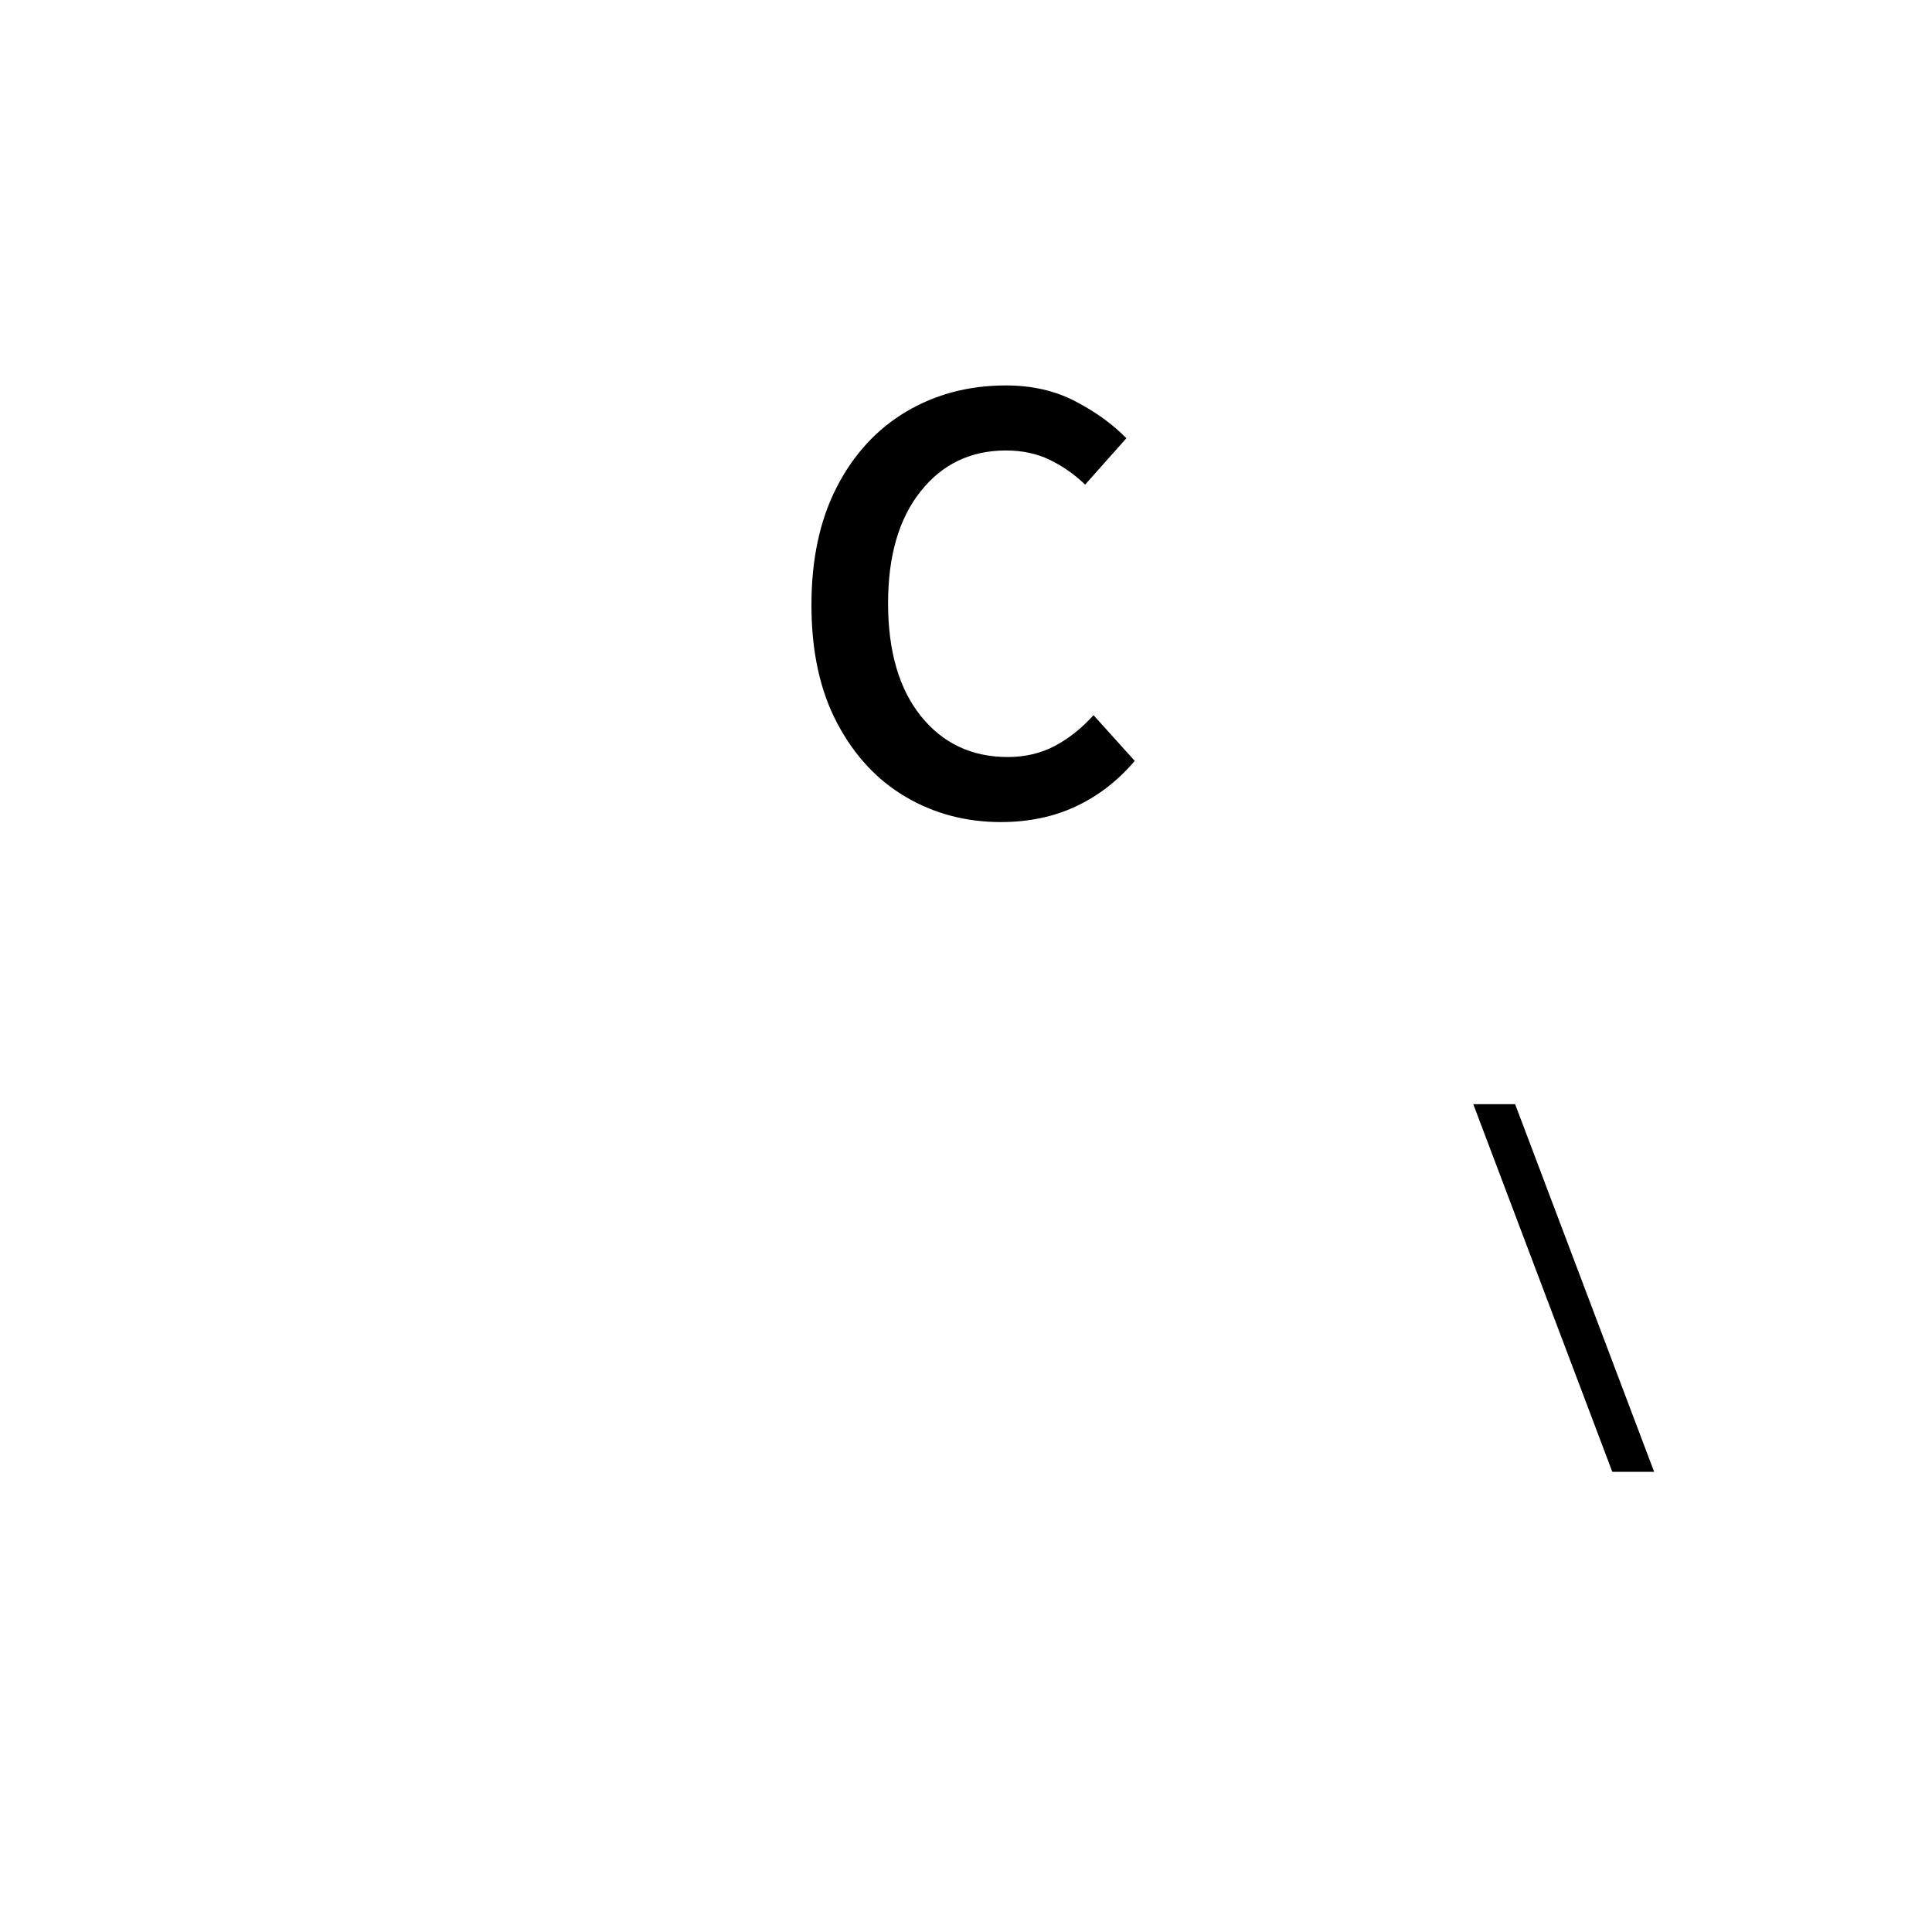
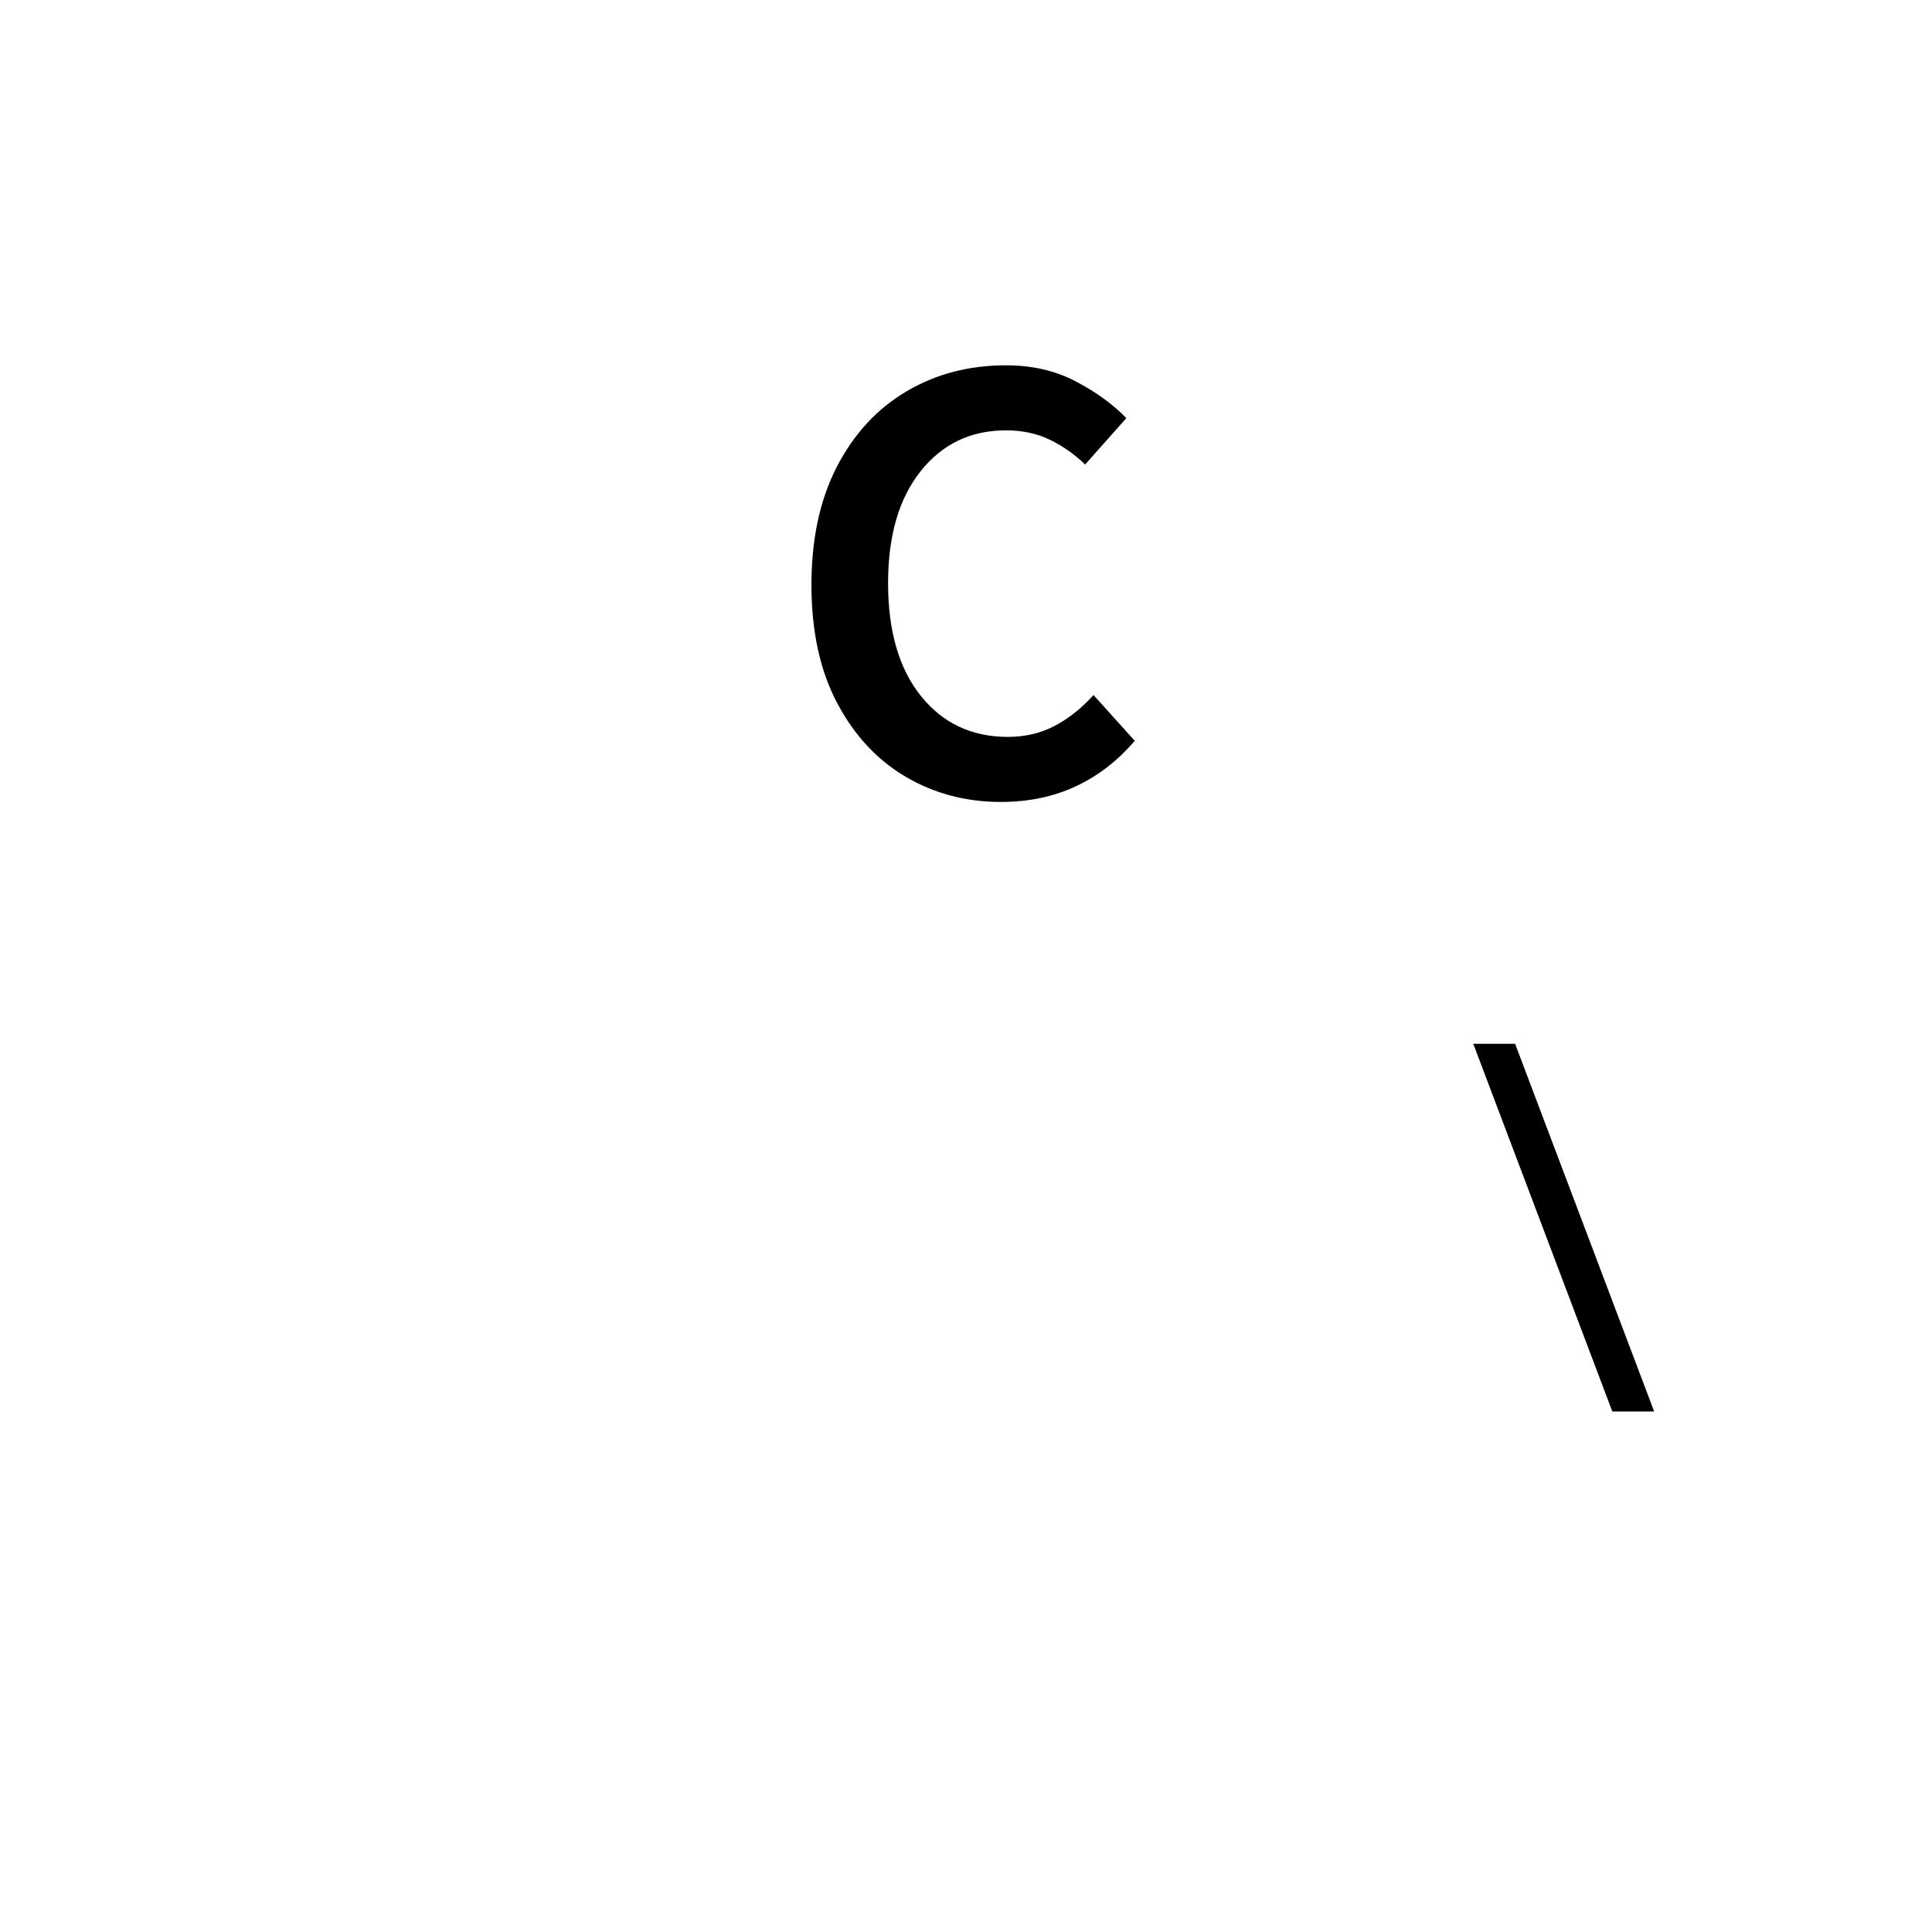
<svg xmlns="http://www.w3.org/2000/svg" width="14mm" height="14mm" viewBox="0 0 96 96">
-   <path d="M49.728 40.848Q47.136 40.848 45.008 39.6Q42.88 38.352 41.6 35.936Q40.32 33.52 40.32 30.064Q40.32 26.64 41.584 24.192Q42.848 21.744 45.04 20.448Q47.232 19.152 49.984 19.152Q51.936 19.152 53.456 19.952Q54.976 20.752 55.968 21.776L53.92 24.08Q53.12 23.312 52.16 22.848Q51.2 22.384 49.984 22.384Q47.36 22.384 45.744 24.416Q44.128 26.448 44.128 29.968Q44.128 33.552 45.76 35.584Q47.392 37.616 50.08 37.616Q51.36 37.616 52.4 37.072Q53.44 36.528 54.336 35.536L56.384 37.808Q55.136 39.28 53.472 40.064Q51.808 40.848 49.728 40.848Z" />
-   <path d="M80.115 73.135 73.206 54.865H75.285L82.194 73.135Z" />
+   <path d="M49.728 39.848Q47.136 39.848 45.008 38.6Q42.88 37.352 41.6 34.936Q40.32 32.52 40.32 29.064Q40.32 25.64 41.584 23.192Q42.848 20.744 45.04 19.448Q47.232 18.152 49.984 18.152Q51.936 18.152 53.456 18.952Q54.976 19.752 55.968 20.776L53.92 23.08Q53.12 22.312 52.16 21.848Q51.2 21.384 49.984 21.384Q47.36 21.384 45.744 23.416Q44.128 25.448 44.128 28.968Q44.128 32.552 45.76 34.584Q47.392 36.616 50.08 36.616Q51.36 36.616 52.4 36.072Q53.44 35.528 54.336 34.536L56.384 36.808Q55.136 38.28 53.472 39.064Q51.808 39.848 49.728 39.848Z" />
+   <path d="M80.115 70.135 73.206 51.865H75.285L82.194 70.135Z" />
</svg>
